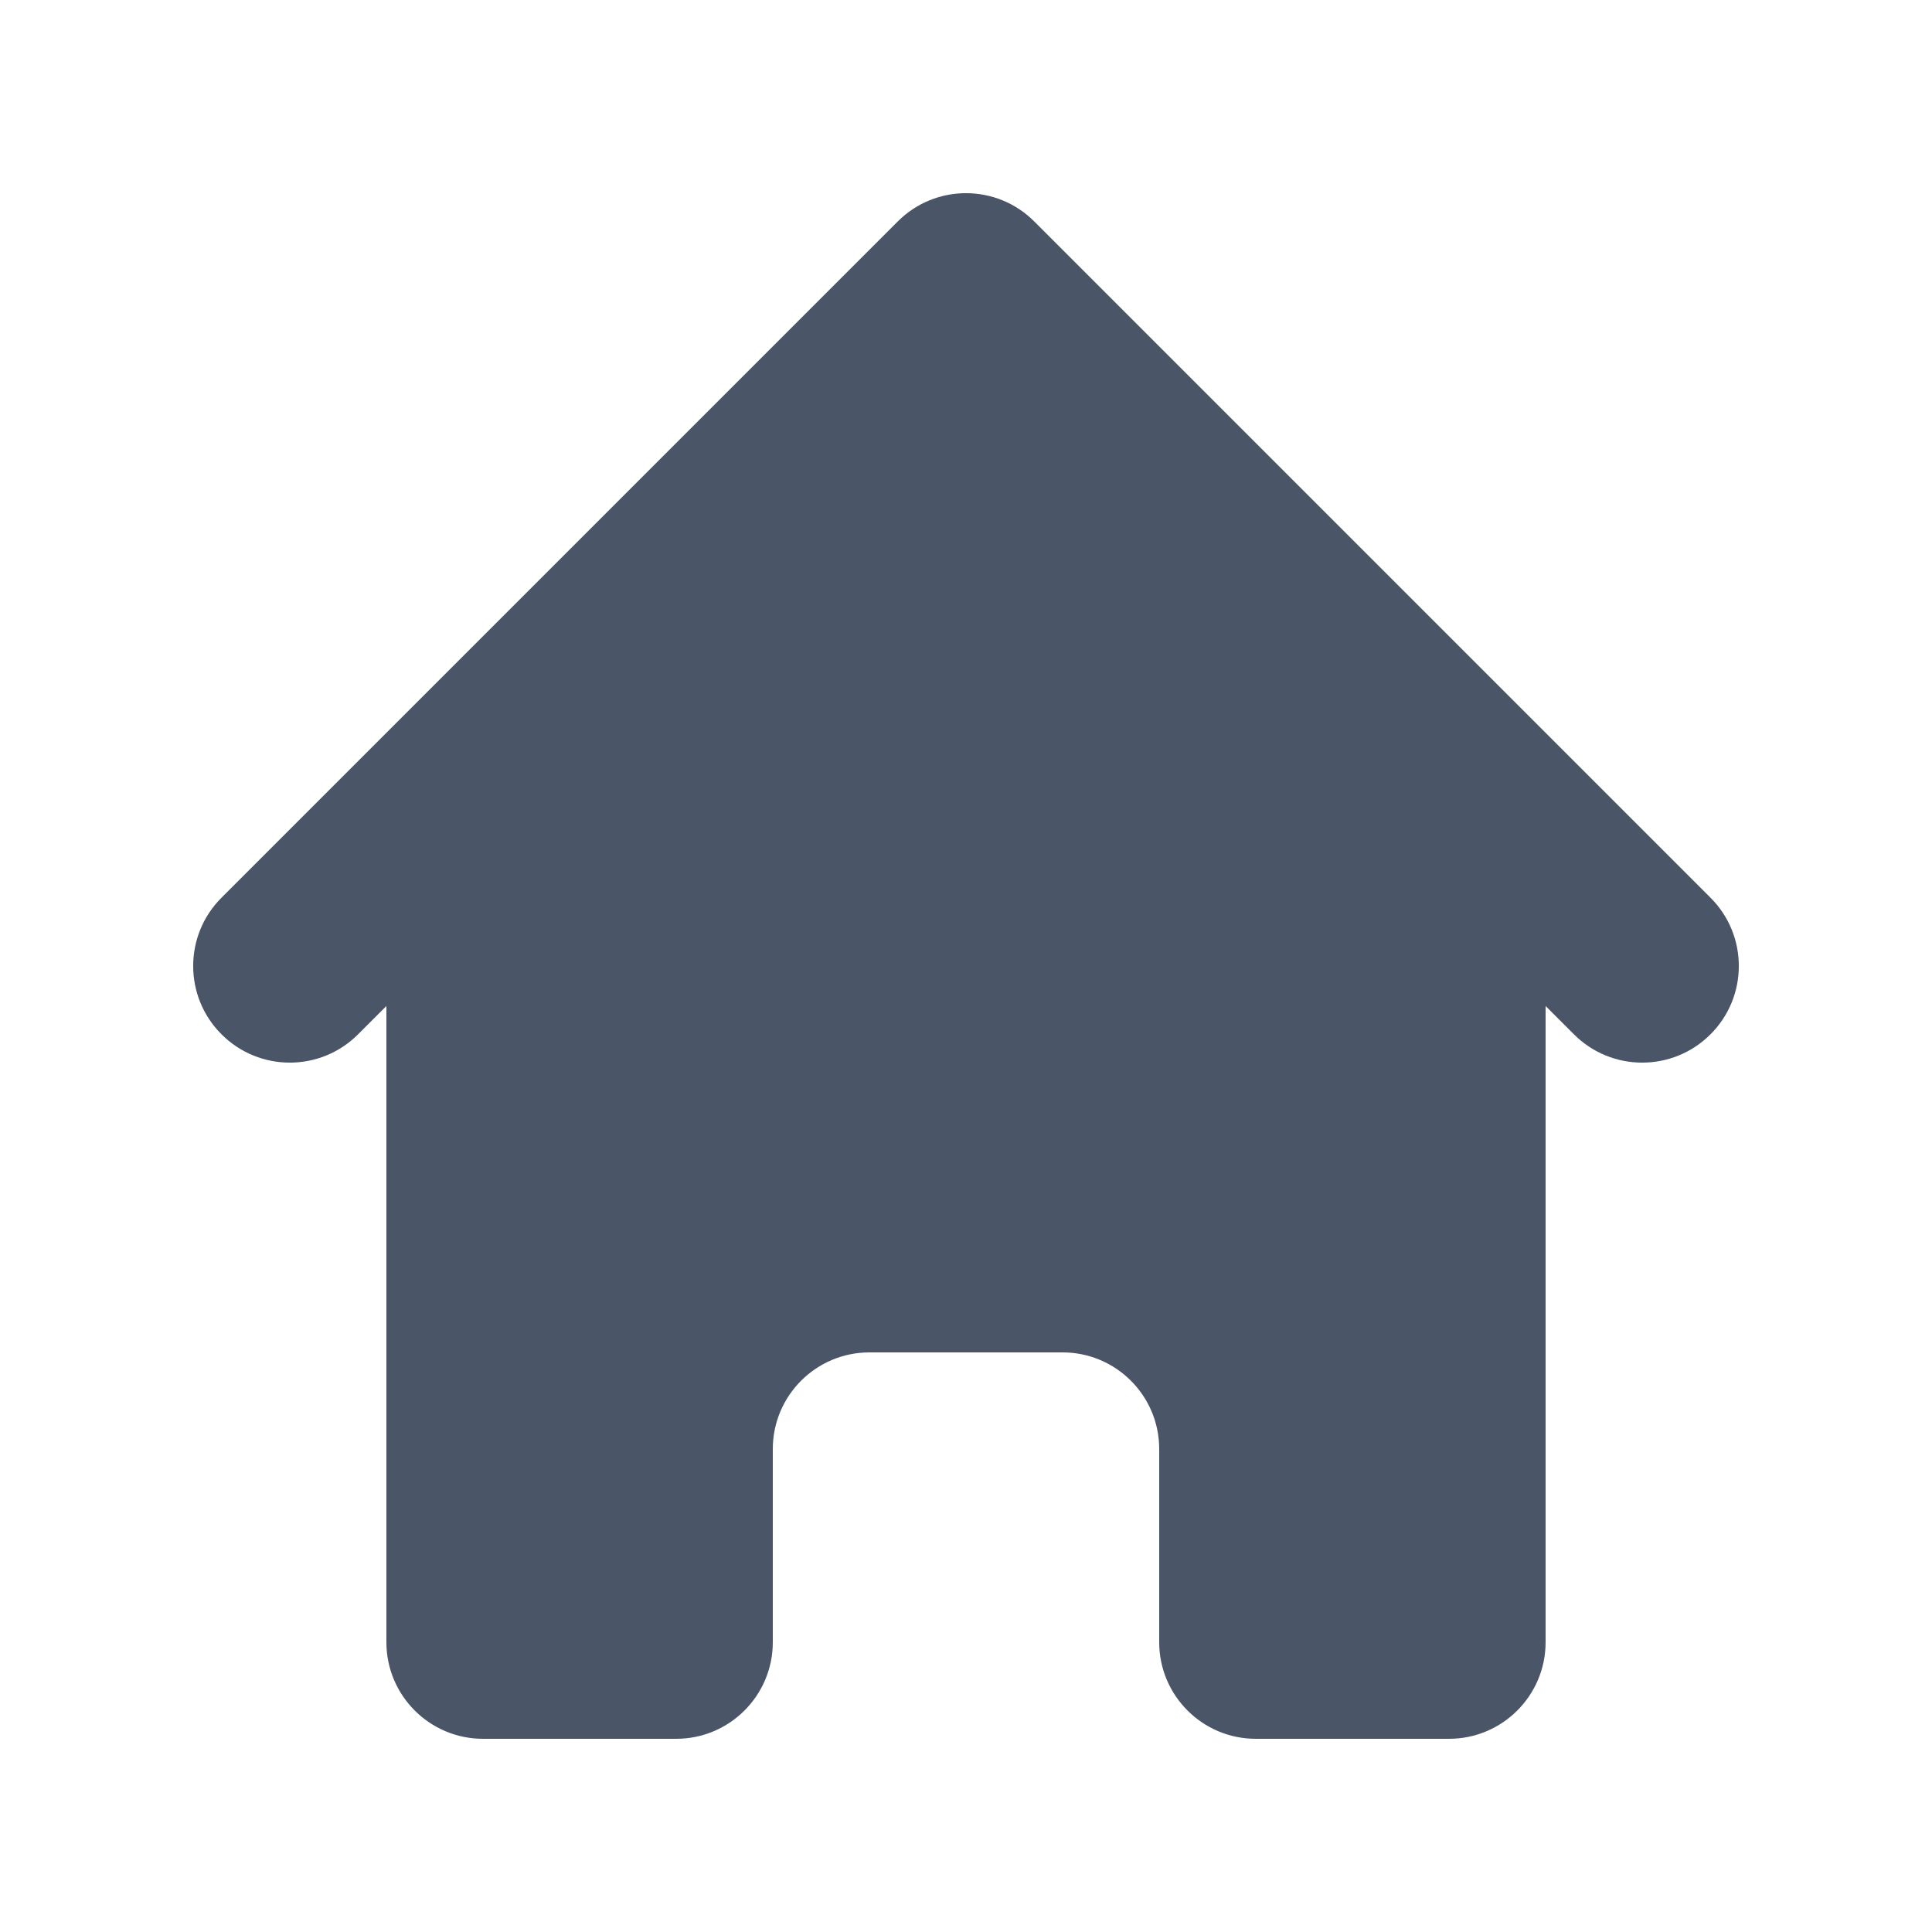
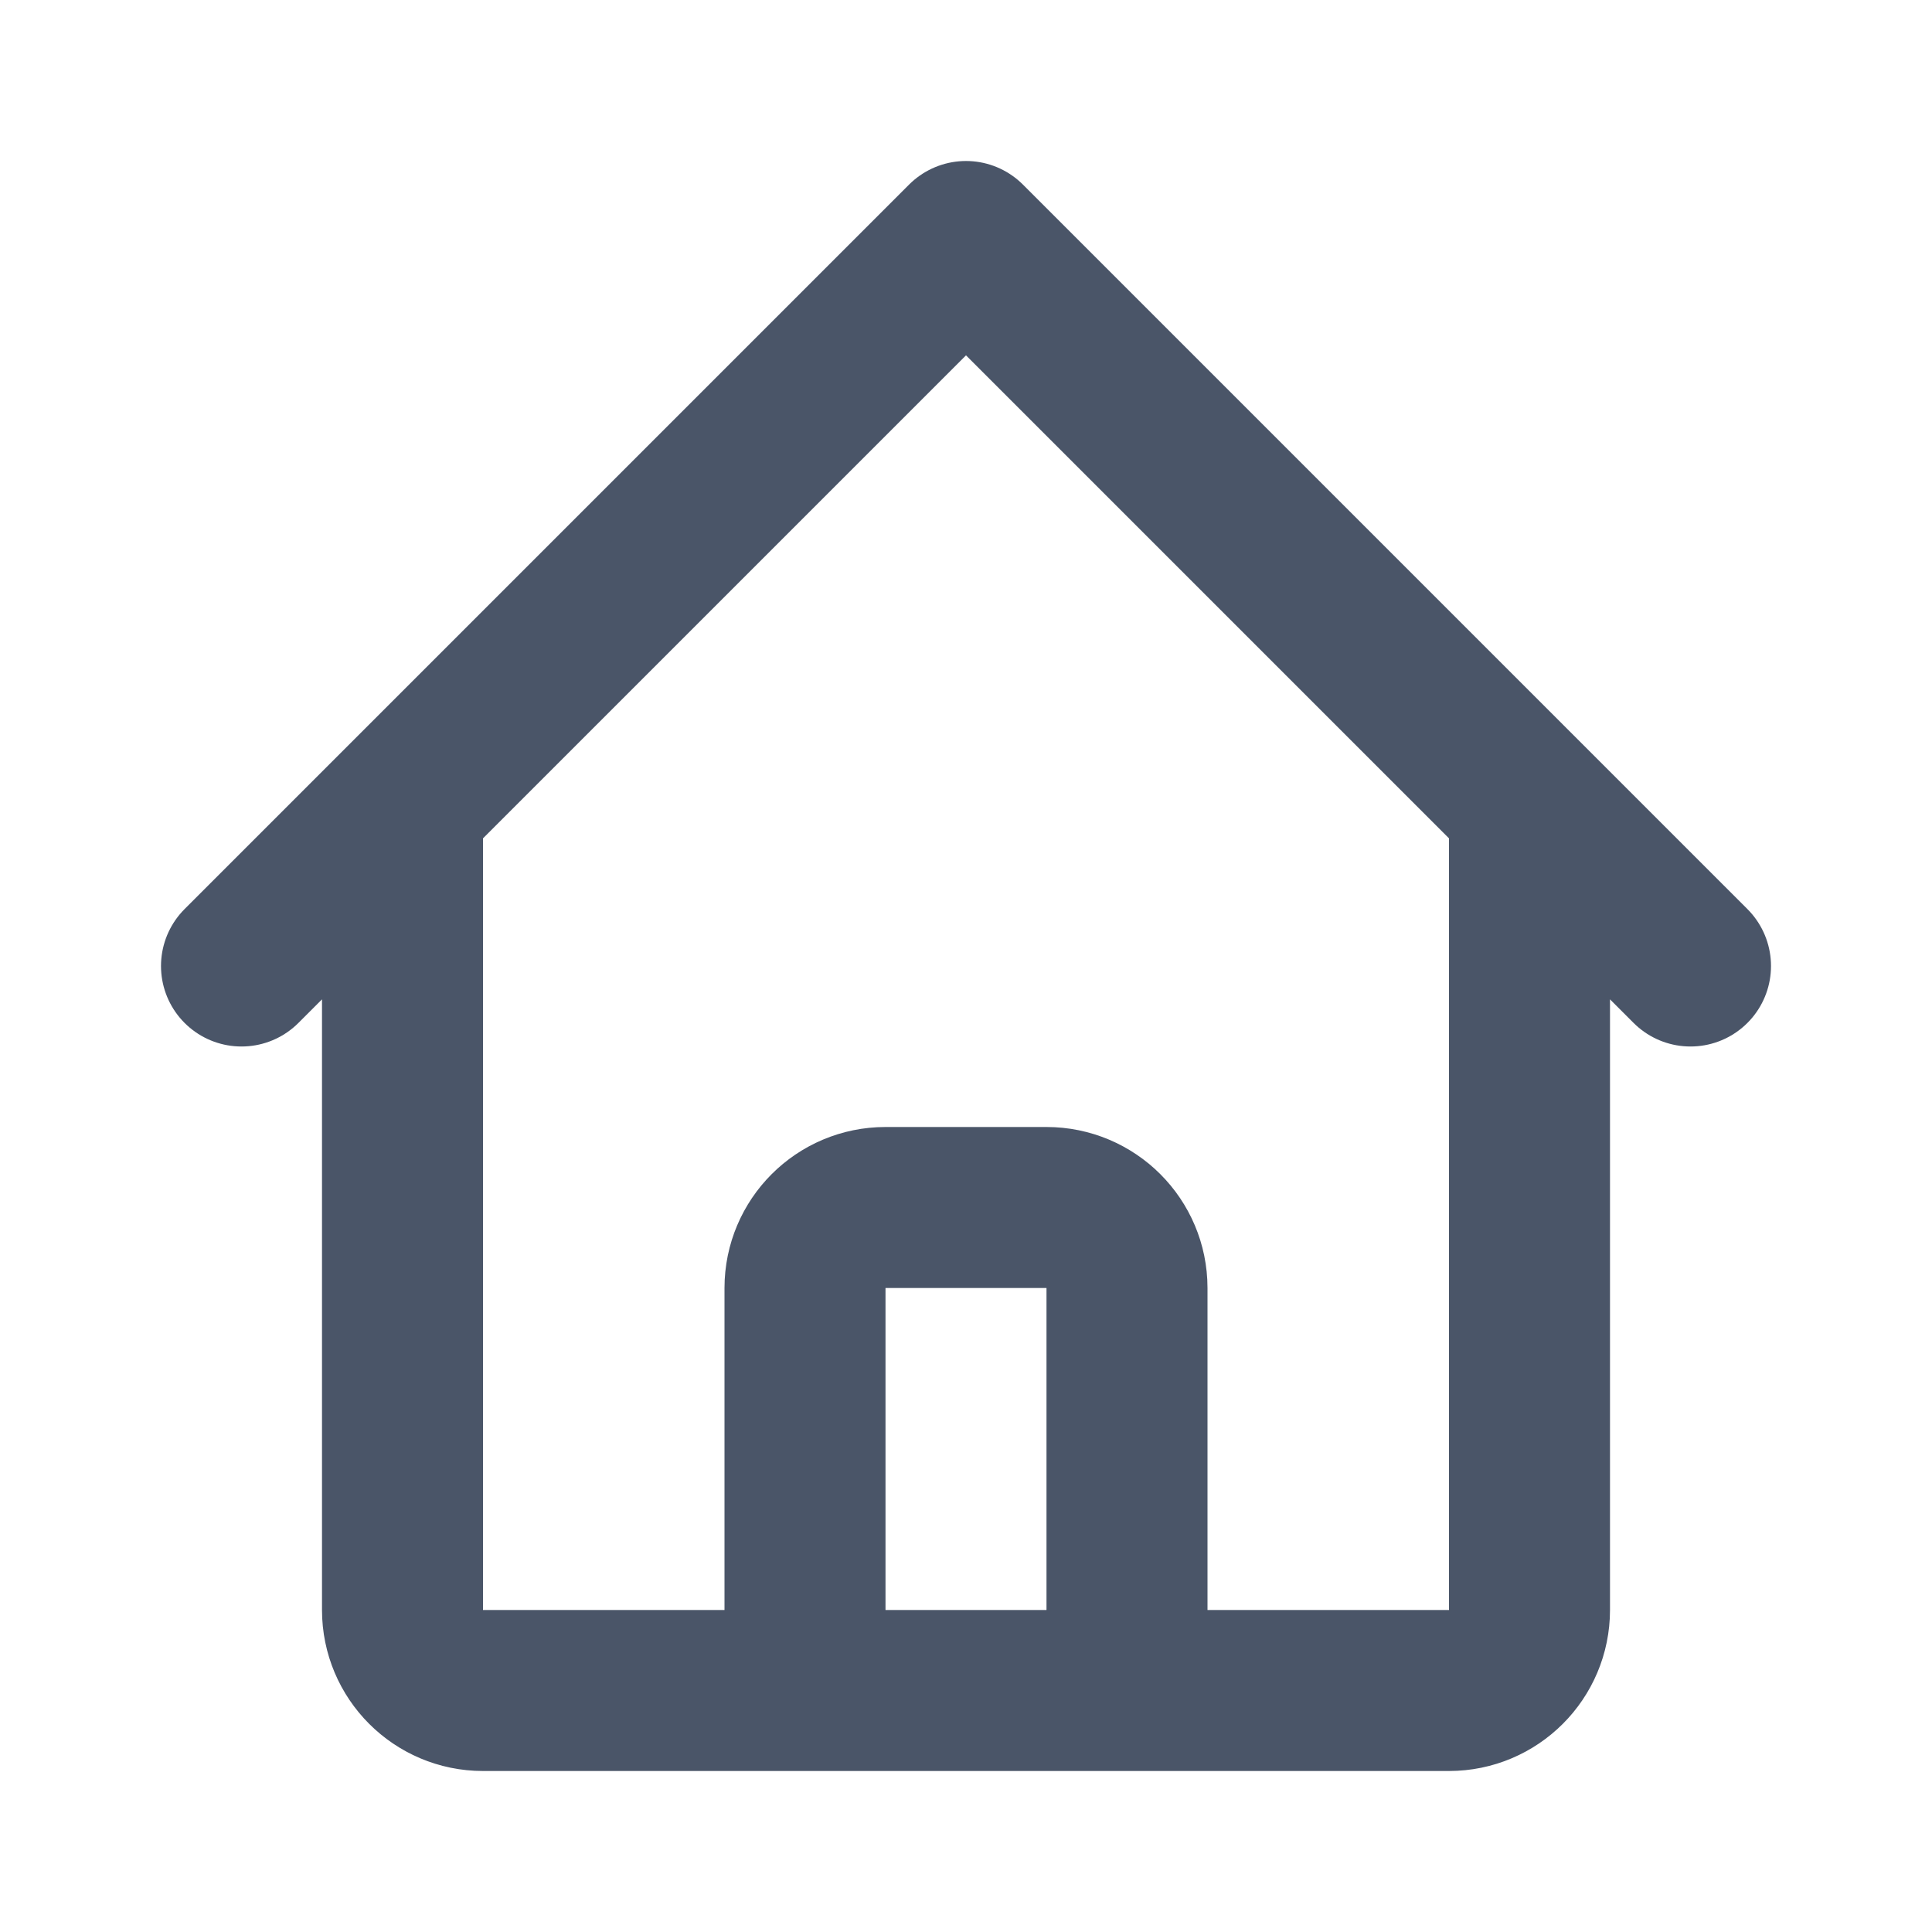
- <svg xmlns="http://www.w3.org/2000/svg" width="20" height="20" viewBox="0 0 20 20" fill="none">
-   <path d="M10.707 2.293C10.317 1.902 9.683 1.902 9.293 2.293L2.293 9.293C1.902 9.683 1.902 10.317 2.293 10.707C2.683 11.098 3.317 11.098 3.707 10.707L4 10.414V17C4 17.552 4.448 18 5 18H7C7.552 18 8 17.552 8 17V15C8 14.448 8.448 14 9 14H11C11.552 14 12 14.448 12 15V17C12 17.552 12.448 18 13 18H15C15.552 18 16 17.552 16 17V10.414L16.293 10.707C16.683 11.098 17.317 11.098 17.707 10.707C18.098 10.317 18.098 9.683 17.707 9.293L10.707 2.293Z" fill="#4A5568" />
+ <svg xmlns="http://www.w3.org/2000/svg" width="24" height="24" viewBox="0 0 24 24" fill="none">
+   <path d="M3 12L5 10M5 10L12 3L19 10M5 10V20C5 20.552 5.448 21 6 21H9M19 10L21 12M19 10V20C19 20.552 18.552 21 18 21H15M9 21C9.552 21 10 20.552 10 20V16C10 15.448 10.448 15 11 15H13C13.552 15 14 15.448 14 16V20C14 20.552 14.448 21 15 21M9 21H15" stroke="#4A5568" stroke-width="2" stroke-linecap="round" stroke-linejoin="round" />
</svg>
